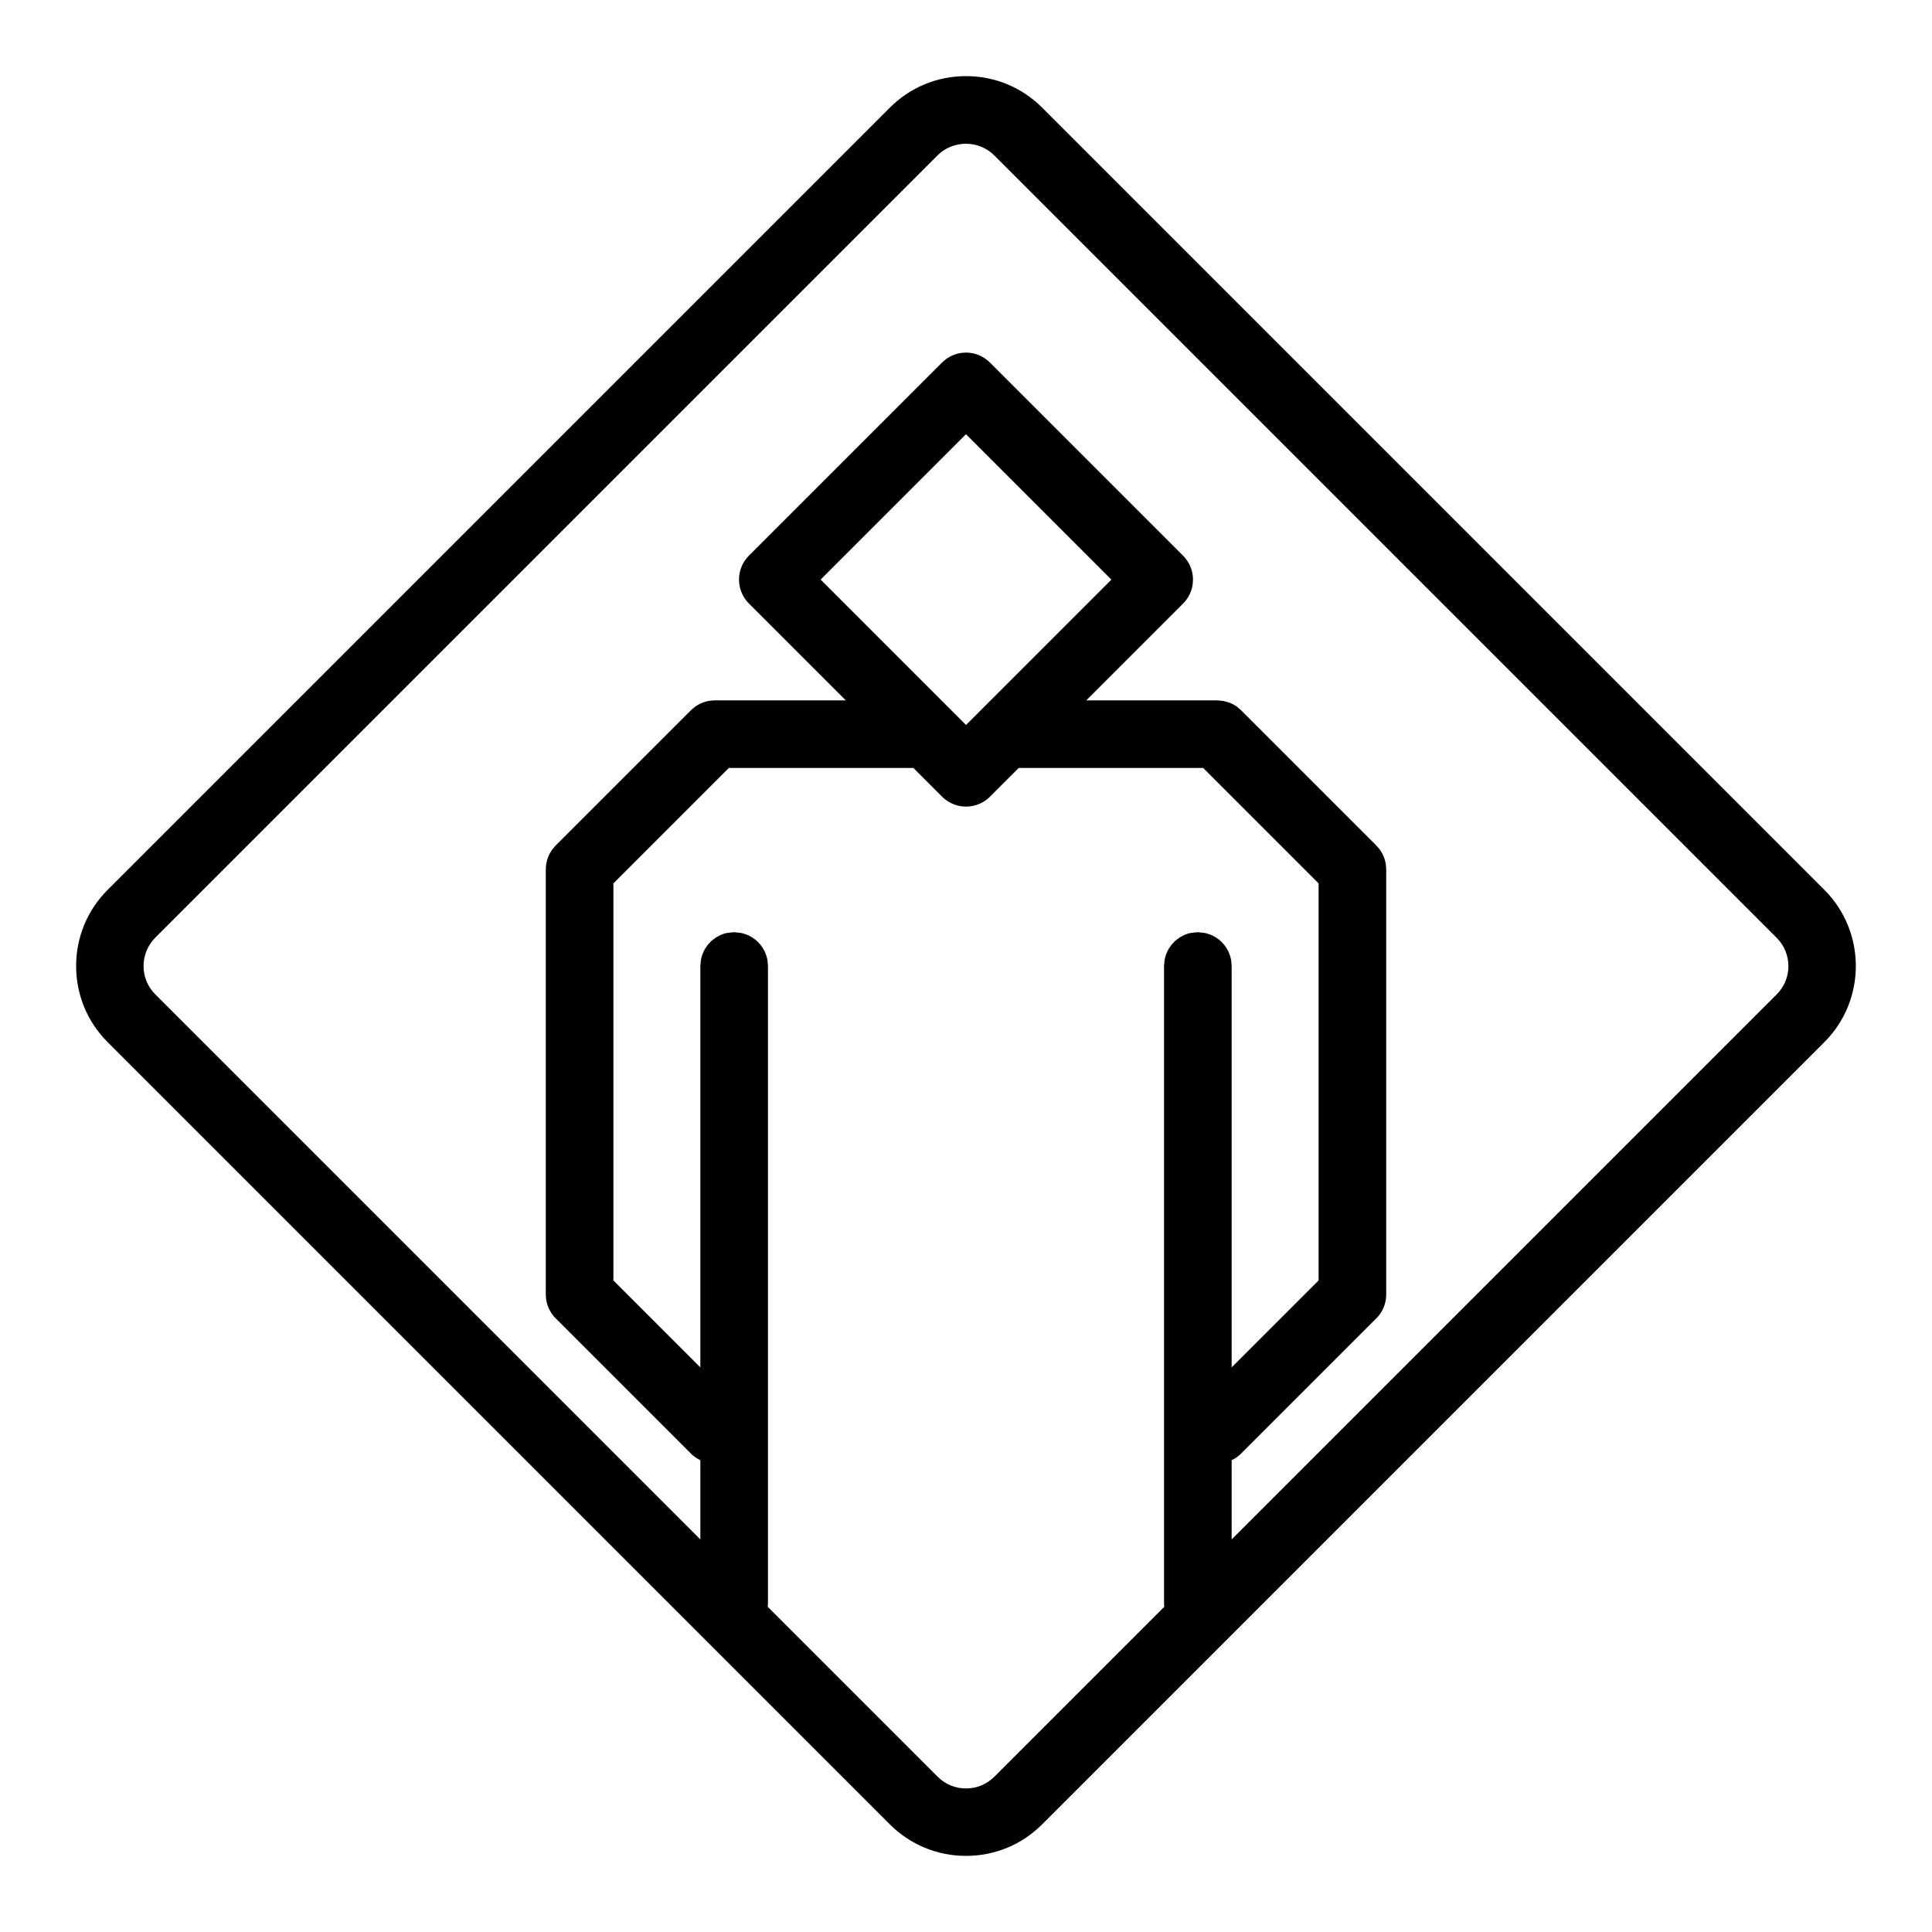
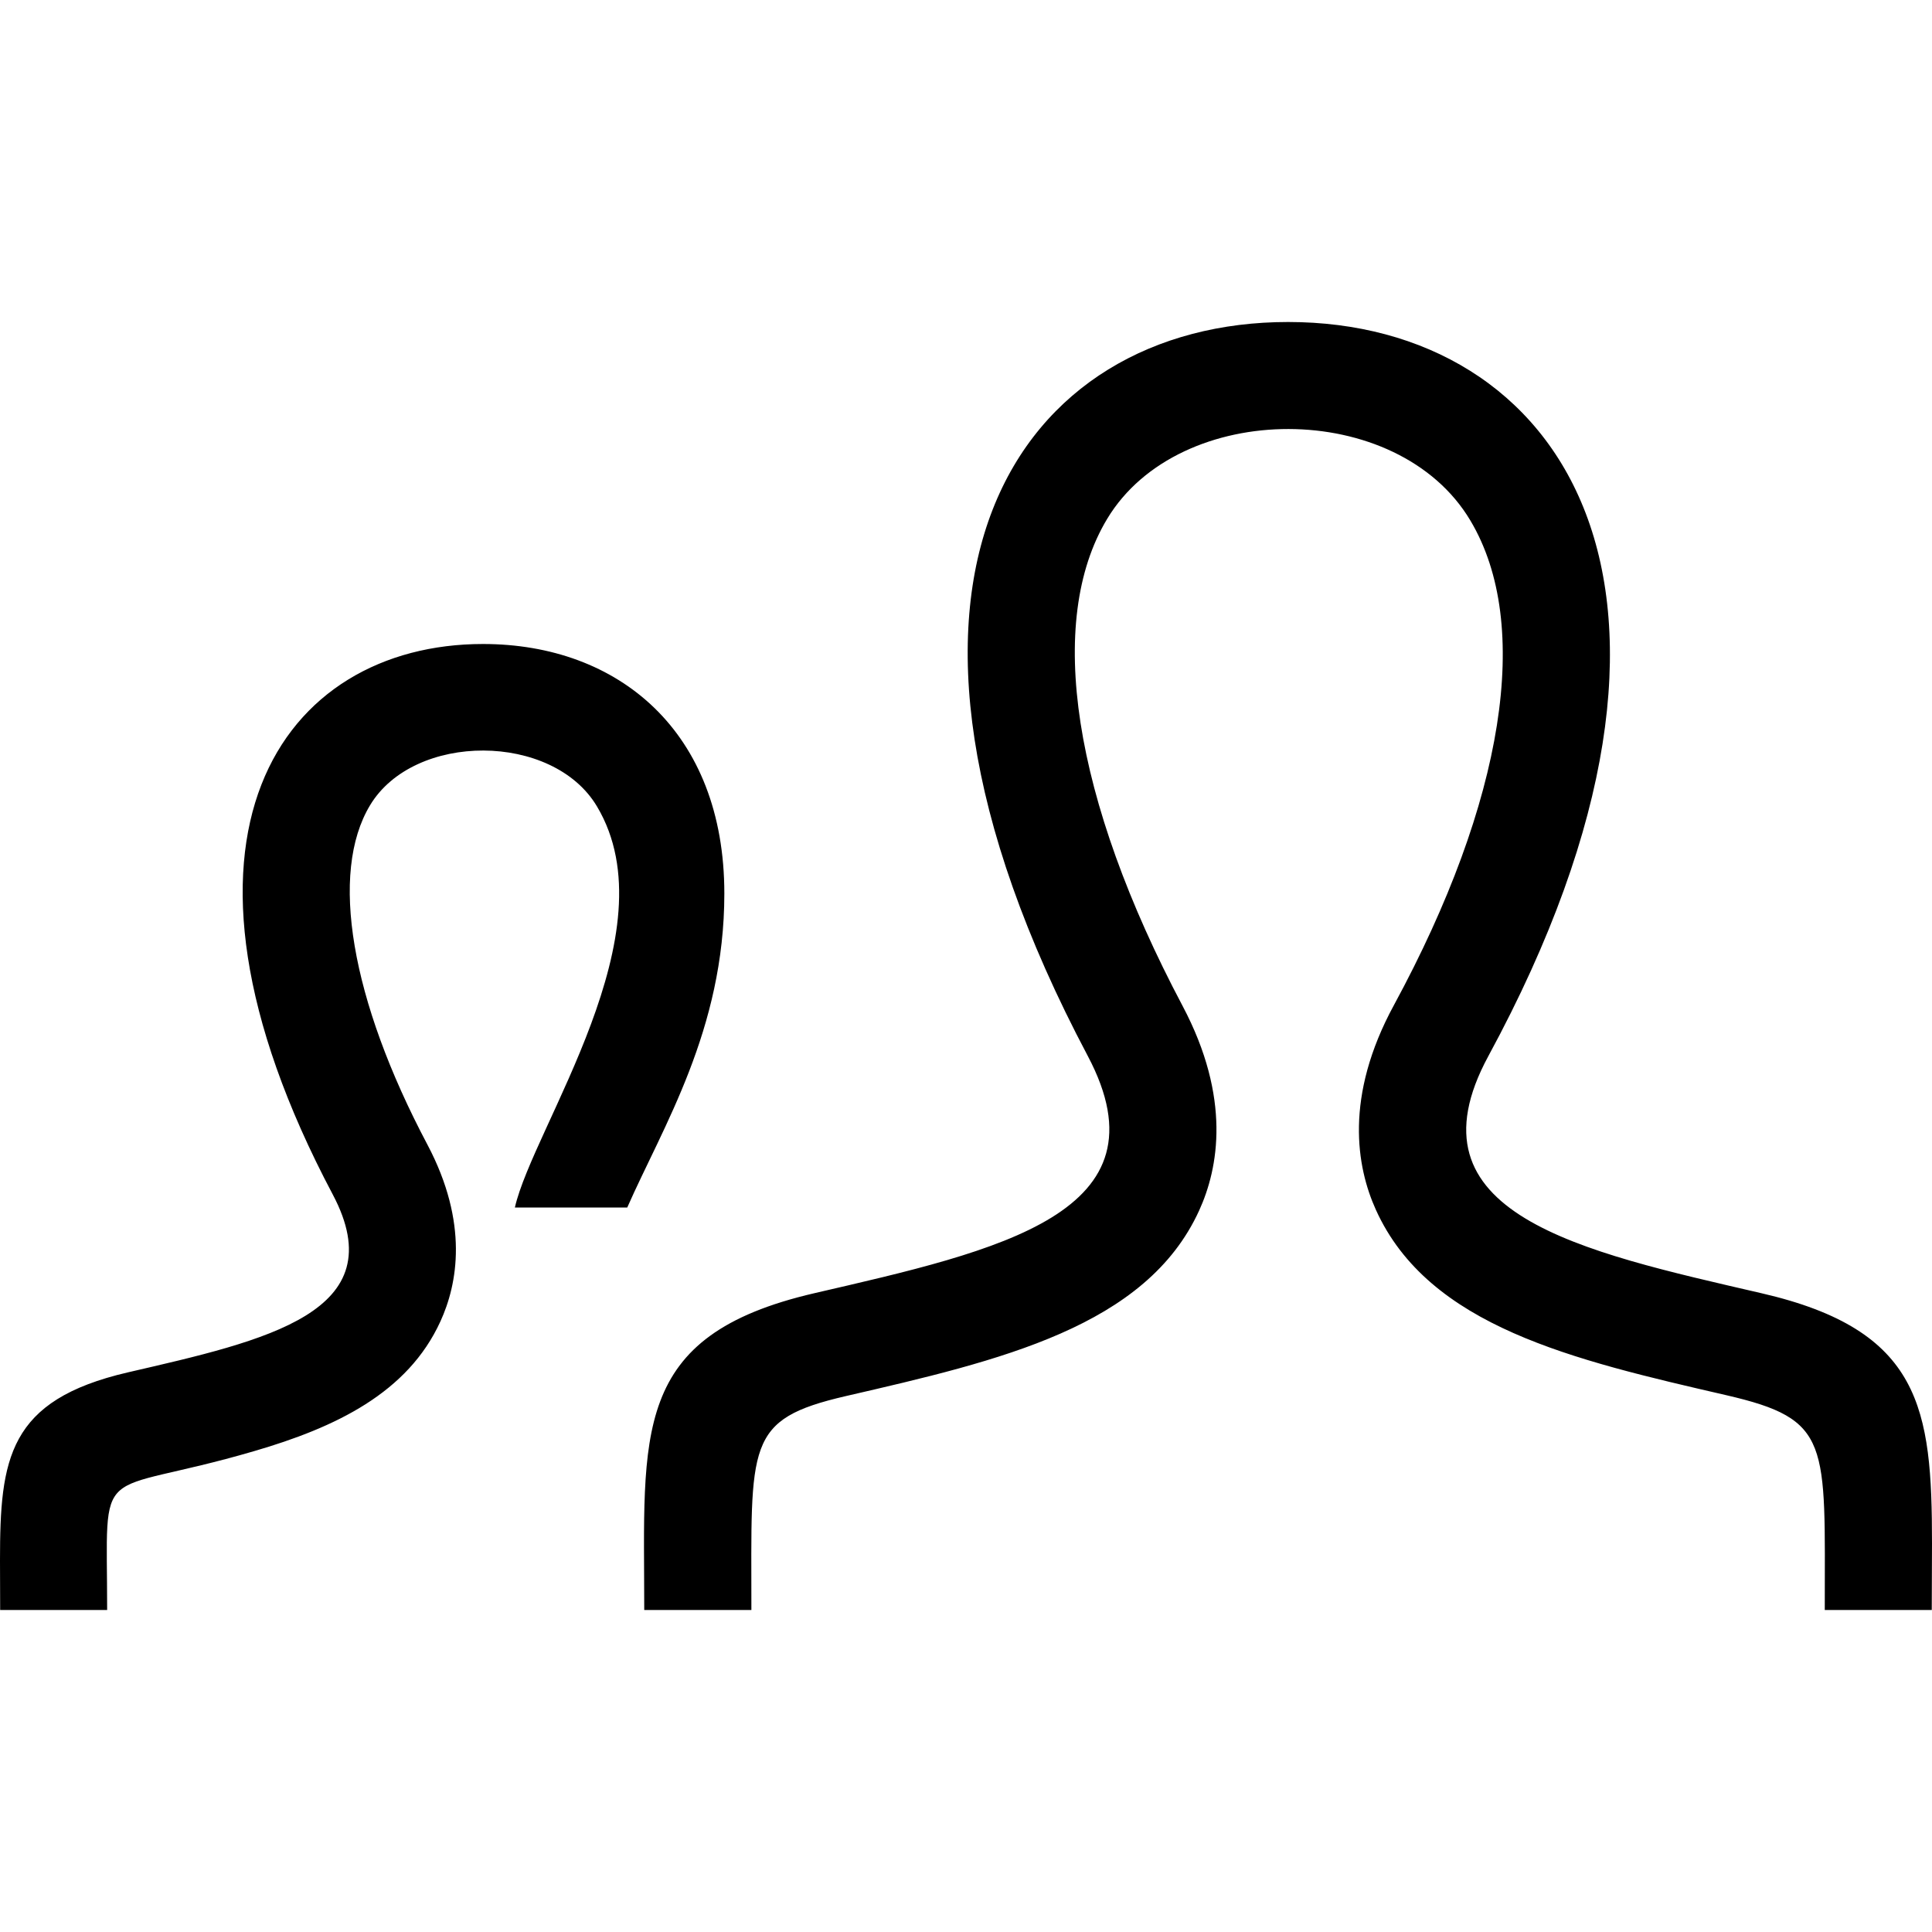
- <svg xmlns="http://www.w3.org/2000/svg" width="100%" height="100%" viewBox="0 0 1000 1000" version="1.1" xml:space="preserve" style="fill-rule:evenodd;clip-rule:evenodd;stroke-linejoin:round;stroke-miterlimit:1.414;">
-   <g id="Layer1">
-     <path d="M944.3,460.6l-404.9,-404.9c-10.5,-10.5 -24.5,-16.3 -39.4,-16.3c-14.9,0 -28.9,5.8 -39.4,16.3l-404.9,404.9c-10.5,10.5 -16.3,24.5 -16.3,39.4c0,14.9 5.8,28.9 16.3,39.4l404.9,404.9c10.5,10.5 24.5,16.3 39.4,16.3c14.9,0 28.9,-5.8 39.4,-16.3l404.9,-404.9c21.7,-21.7 21.7,-57.1 0,-78.8Zm-471.536,-63.1l-95.515,0l-59.749,59.749l0,205.502l45,45l0,-207.751c0.146,-1.298 0.148,-2.621 0.439,-3.894c0.29,-1.274 0.727,-2.522 1.294,-3.699c1.141,-2.369 2.8,-4.45 4.856,-6.089c1.021,-0.814 2.141,-1.518 3.318,-2.085c3.172,-1.527 4.161,-1.346 7.593,-1.733c1.298,0.146 2.596,0.293 3.894,0.439c1.233,0.431 2.522,0.727 3.699,1.294c1.177,0.567 2.297,1.271 3.318,2.085c2.056,1.639 3.715,3.72 4.856,6.089c0.567,1.177 1.004,2.425 1.294,3.699c0.291,1.273 0.293,2.596 0.439,3.894l0,330c-0.062,0.55 -0.098,1.105 -0.142,1.658l87.942,87.942c3.9,3.9 9.1,6.1 14.7,6.1c5.6,0 10.8,-2.2 14.7,-6.1l87.942,-87.942c-0.044,-0.553 -0.08,-1.108 -0.142,-1.658l0,-330c0.146,-1.298 0.148,-2.621 0.439,-3.894c0.29,-1.274 0.727,-2.522 1.294,-3.699c0.567,-1.177 1.271,-2.297 2.085,-3.318c1.639,-2.056 3.72,-3.715 6.089,-4.856c3.172,-1.527 4.161,-1.346 7.593,-1.733c1.298,0.146 2.596,0.293 3.894,0.439c1.233,0.431 2.522,0.727 3.699,1.294c1.177,0.567 2.297,1.271 3.318,2.085c1.021,0.814 1.957,1.75 2.771,2.771c1.639,2.055 2.794,4.454 3.379,7.017c0.291,1.273 0.293,2.596 0.439,3.894l0,207.751l45,-45l0,-205.502l-59.749,-59.749l-95.49,0l-14.874,14.874c-0.743,0.696 -0.913,0.889 -1.721,1.51c-0.909,0.697 -1.886,1.305 -2.913,1.811c-2.4,1.184 -5.065,1.805 -7.74,1.805c-2.676,0 -5.341,-0.621 -7.741,-1.805c-1.027,-0.506 -2.004,-1.114 -2.913,-1.811c-0.808,-0.621 -0.978,-0.814 -1.721,-1.51l-14.874,-14.874Zm164.736,399.3l282.1,-282.1c8.1,-8 8.1,-21.2 0,-29.3l-404.9,-404.9c-3.9,-3.9 -9.2,-6.1 -14.7,-6.1c-5.5,0 -10.8,2.1 -14.7,6l-404.9,404.9c-3.9,3.9 -6.1,9.2 -6.1,14.7c0,5.6 2.2,10.8 6.1,14.7l282.1,282.1l0,-40.989c-1.176,-0.558 -2.29,-1.247 -3.314,-2.052c-0.364,-0.287 -0.718,-0.588 -1.059,-0.902c-0.17,-0.158 -0.334,-0.322 -0.501,-0.483l-70,-70l-0.001,-0.001c-0.157,-0.156 -0.311,-0.316 -0.462,-0.479l-0.02,-0.021l-0.01,-0.012c-0.034,-0.037 -0.069,-0.074 -0.103,-0.112l-0.004,-0.005l-0.014,-0.016l-0.059,-0.065l-0.027,-0.031l-0.016,-0.017l-0.014,-0.017l-0.025,-0.027l-0.066,-0.076l-0.01,-0.011l-0.002,-0.003c-0.034,-0.038 -0.067,-0.077 -0.1,-0.116l-0.011,-0.013l-0.017,-0.02l-0.035,-0.04l-0.043,-0.052l-0.018,-0.021l-0.007,-0.009c-0.033,-0.039 -0.065,-0.078 -0.097,-0.117l-0.006,-0.008l-0.017,-0.02l-0.047,-0.058l-0.03,-0.037l-0.016,-0.02l-0.012,-0.015l-0.019,-0.024l-0.076,-0.096l-0.001,-0.001c-0.023,-0.03 -0.046,-0.059 -0.069,-0.089l-0.006,-0.008l-0.015,-0.019l-0.03,-0.039l-0.017,-0.022l-0.013,-0.017l-0.014,-0.018l-0.016,-0.021l-0.024,-0.032l-0.021,-0.027l-0.009,-0.013l-0.005,-0.006l-0.027,-0.036l-0.032,-0.044l-0.052,-0.071l-0.005,-0.006l-0.001,-0.001l-0.015,-0.021l-0.038,-0.052l-0.004,-0.005l-0.002,-0.003c-0.958,-1.324 -1.725,-2.773 -2.28,-4.305l-0.001,-0.002l-0.001,-0.003l-0.02,-0.056l-0.011,-0.031l-0.001,-0.002l-0.003,-0.009l-0.026,-0.073l-0.031,-0.091l-0.004,-0.012l-0.001,0l-0.004,-0.013l-0.014,-0.041l-0.013,-0.038l-0.005,-0.016l-0.007,-0.021l-0.009,-0.028l-0.01,-0.028l-0.011,-0.034l-0.009,-0.027l-0.005,-0.016l-0.005,-0.016l-0.02,-0.061l-0.008,-0.024l-0.001,-0.005l-0.001,-0.004l-0.005,-0.016l-0.03,-0.092l-0.007,-0.023l-0.004,-0.014l-0.008,-0.025l-0.017,-0.055l-0.013,-0.044l-0.006,-0.022l-0.005,-0.017l-0.011,-0.035l-0.023,-0.078l-0.004,-0.016l-0.002,-0.005c-0.027,-0.095 -0.054,-0.19 -0.08,-0.286l0,-0.002l-0.001,-0.003l-0.023,-0.083l-0.015,-0.058l-0.001,-0.003l0,-0.002c-0.047,-0.178 -0.09,-0.356 -0.131,-0.535l-0.009,-0.041c-0.247,-1.094 -0.389,-2.21 -0.422,-3.331c-0.005,-0.174 -0.008,-0.347 -0.008,-0.521l0,-0.001l0,-220c0.112,-1.138 0.113,-2.293 0.336,-3.414c0.449,-2.254 1.337,-4.398 2.613,-6.308c0.636,-0.951 1.451,-1.768 2.177,-2.652l70,-70c0.884,-0.726 1.701,-1.541 2.652,-2.177c1.91,-1.276 4.054,-2.164 6.308,-2.613c1.121,-0.223 2.276,-0.224 3.414,-0.336l67.764,0l-50.138,-50.138c-0.696,-0.743 -0.889,-0.913 -1.51,-1.721c-0.697,-0.909 -1.305,-1.886 -1.811,-2.913c-1.184,-2.4 -1.805,-5.065 -1.805,-7.74c0,-2.676 0.621,-5.341 1.805,-7.741c0.506,-1.027 1.114,-2.004 1.811,-2.913c0.621,-0.808 0.814,-0.978 1.51,-1.721l99.987,-99.987c0.279,-0.261 0.549,-0.532 0.836,-0.783c0.574,-0.504 1.181,-0.969 1.816,-1.394c1.906,-1.273 4.06,-2.166 6.308,-2.613c0.75,-0.149 1.508,-0.249 2.27,-0.299c0.381,-0.024 0.763,-0.025 1.145,-0.037c0.381,0.012 0.763,0.025 1.144,0.037c0.38,0.038 0.761,0.063 1.14,0.113c0.757,0.099 1.507,0.249 2.245,0.446c2.214,0.594 4.305,1.625 6.124,3.02c0.808,0.621 0.978,0.814 1.721,1.51l100.012,100.012c0.696,0.743 0.889,0.913 1.51,1.721c0.697,0.909 1.305,1.886 1.811,2.913c1.184,2.4 1.805,5.065 1.805,7.741c0,2.675 -0.621,5.34 -1.805,7.74c-0.506,1.027 -1.114,2.004 -1.811,2.913c-0.621,0.808 -0.814,0.978 -1.51,1.721l-50.113,50.113l67.739,0l3.414,0.336c2.899,0.88 3.752,0.905 6.308,2.613c0.951,0.636 1.768,1.451 2.652,2.177l70,70c0.726,0.884 1.541,1.701 2.177,2.652c1.276,1.91 2.164,4.054 2.613,6.308c0.223,1.121 0.224,2.276 0.336,3.414l0,220l0,0.001c0,0.174 -0.003,0.347 -0.008,0.521c-0.033,1.121 -0.175,2.239 -0.422,3.332l-0.009,0.04c-0.04,0.178 -0.084,0.356 -0.13,0.532l-0.001,0.005l-0.002,0.005l-0.014,0.056l-0.022,0.079l-0.002,0.007l-0.001,0.004c-0.025,0.094 -0.052,0.189 -0.079,0.283l-0.002,0.006l-0.006,0.021l-0.021,0.073l-0.01,0.033l-0.006,0.019l-0.007,0.024l-0.012,0.042l-0.016,0.051l-0.009,0.029l-0.005,0.016l-0.006,0.021l-0.027,0.085l-0.008,0.023l-0.001,0.006l-0.001,0.003l-0.005,0.015l-0.023,0.07l-0.006,0.019l-0.004,0.013l-0.008,0.023l-0.012,0.038l-0.011,0.032l-0.008,0.024l-0.006,0.018l-0.006,0.019l-0.015,0.044l-0.012,0.035l-0.004,0.011l-0.001,0.002l-0.017,0.05l-0.018,0.053l-0.023,0.064l-0.006,0.018l-0.002,0.005l-0.01,0.028l-0.019,0.052l-0.002,0.007l-0.002,0.006c-0.555,1.53 -1.321,2.977 -2.277,4.299l-0.004,0.005l-0.007,0.009l-0.035,0.048l-0.014,0.019l-0.002,0.003l-0.014,0.019l-0.043,0.058l-0.025,0.034l-0.034,0.046l-0.006,0.008l-0.008,0.011l-0.019,0.024l-0.026,0.035l-0.017,0.023l-0.013,0.016l-0.011,0.015l-0.019,0.024l-0.032,0.042l-0.013,0.016l-0.005,0.007c-0.023,0.03 -0.046,0.06 -0.07,0.09l-0.005,0.006l-0.072,0.091l-0.018,0.022l-0.013,0.017l-0.018,0.022l-0.028,0.035l-0.043,0.052l-0.021,0.026l-0.008,0.01c-0.03,0.036 -0.06,0.073 -0.09,0.109l-0.012,0.015l-0.031,0.036l-0.029,0.035l-0.021,0.025l-0.032,0.037l-0.021,0.026l-0.005,0.005l-0.026,0.03l-0.061,0.071l-0.067,0.076l-0.007,0.009l-0.003,0.002c-0.089,0.102 -0.18,0.202 -0.271,0.302c-0.027,0.028 -0.053,0.056 -0.08,0.084c-0.125,0.134 -0.253,0.267 -0.383,0.397l-0.02,0.02l-70,70c-0.167,0.161 -0.331,0.325 -0.501,0.483c-0.341,0.314 -0.695,0.615 -1.059,0.902c-1.024,0.805 -2.138,1.494 -3.314,2.052l0,40.989Zm-129.484,-429.552l67.235,-67.235l-75.264,-75.264c-25.079,25.079 -50.159,50.159 -75.238,75.239l75.263,75.263l7.236,-7.235c0.248,-0.264 0.504,-0.52 0.768,-0.768Z" />
-   </g>
+ <svg xmlns="http://www.w3.org/2000/svg" width="24" height="24" viewBox="0 0 24 24">
+   <path d="M10.119 16.064c2.293-.53 4.427-.994 3.394-2.946-3.147-5.941-.835-9.118 2.488-9.118 3.388 0 5.643 3.299 2.488 9.119-1.065 1.964 1.149 2.427 3.393 2.946 1.985.458 2.118 1.428 2.118 3.107l-.003.828h-1.329c0-2.089.083-2.367-1.226-2.669-1.901-.438-3.695-.852-4.351-2.304-.239-.53-.395-1.402.226-2.543 1.372-2.532 1.719-4.726.949-6.017-.902-1.517-3.617-1.509-4.512-.022-.768 1.273-.426 3.479.936 6.05.607 1.146.447 2.016.206 2.543-.66 1.445-2.472 1.863-4.39 2.305-1.252.29-1.172.588-1.172 2.657h-1.331c0-2.196-.176-3.406 2.116-3.936zm-10.117 3.936h1.329c0-1.918-.186-1.385 1.824-1.973 1.014-.295 1.91-.723 2.316-1.612.212-.463.355-1.22-.162-2.197-.952-1.798-1.219-3.374-.712-4.215.547-.909 2.27-.908 2.819.015.935 1.567-.793 3.982-1.02 4.982h1.396c.44-1 1.206-2.208 1.206-3.9 0-2.01-1.312-3.1-2.998-3.1-2.493 0-4.227 2.383-1.866 6.839.774 1.464-.826 1.812-2.545 2.209-1.49.345-1.589 1.072-1.589 2.334l.002.618z" />
</svg>
